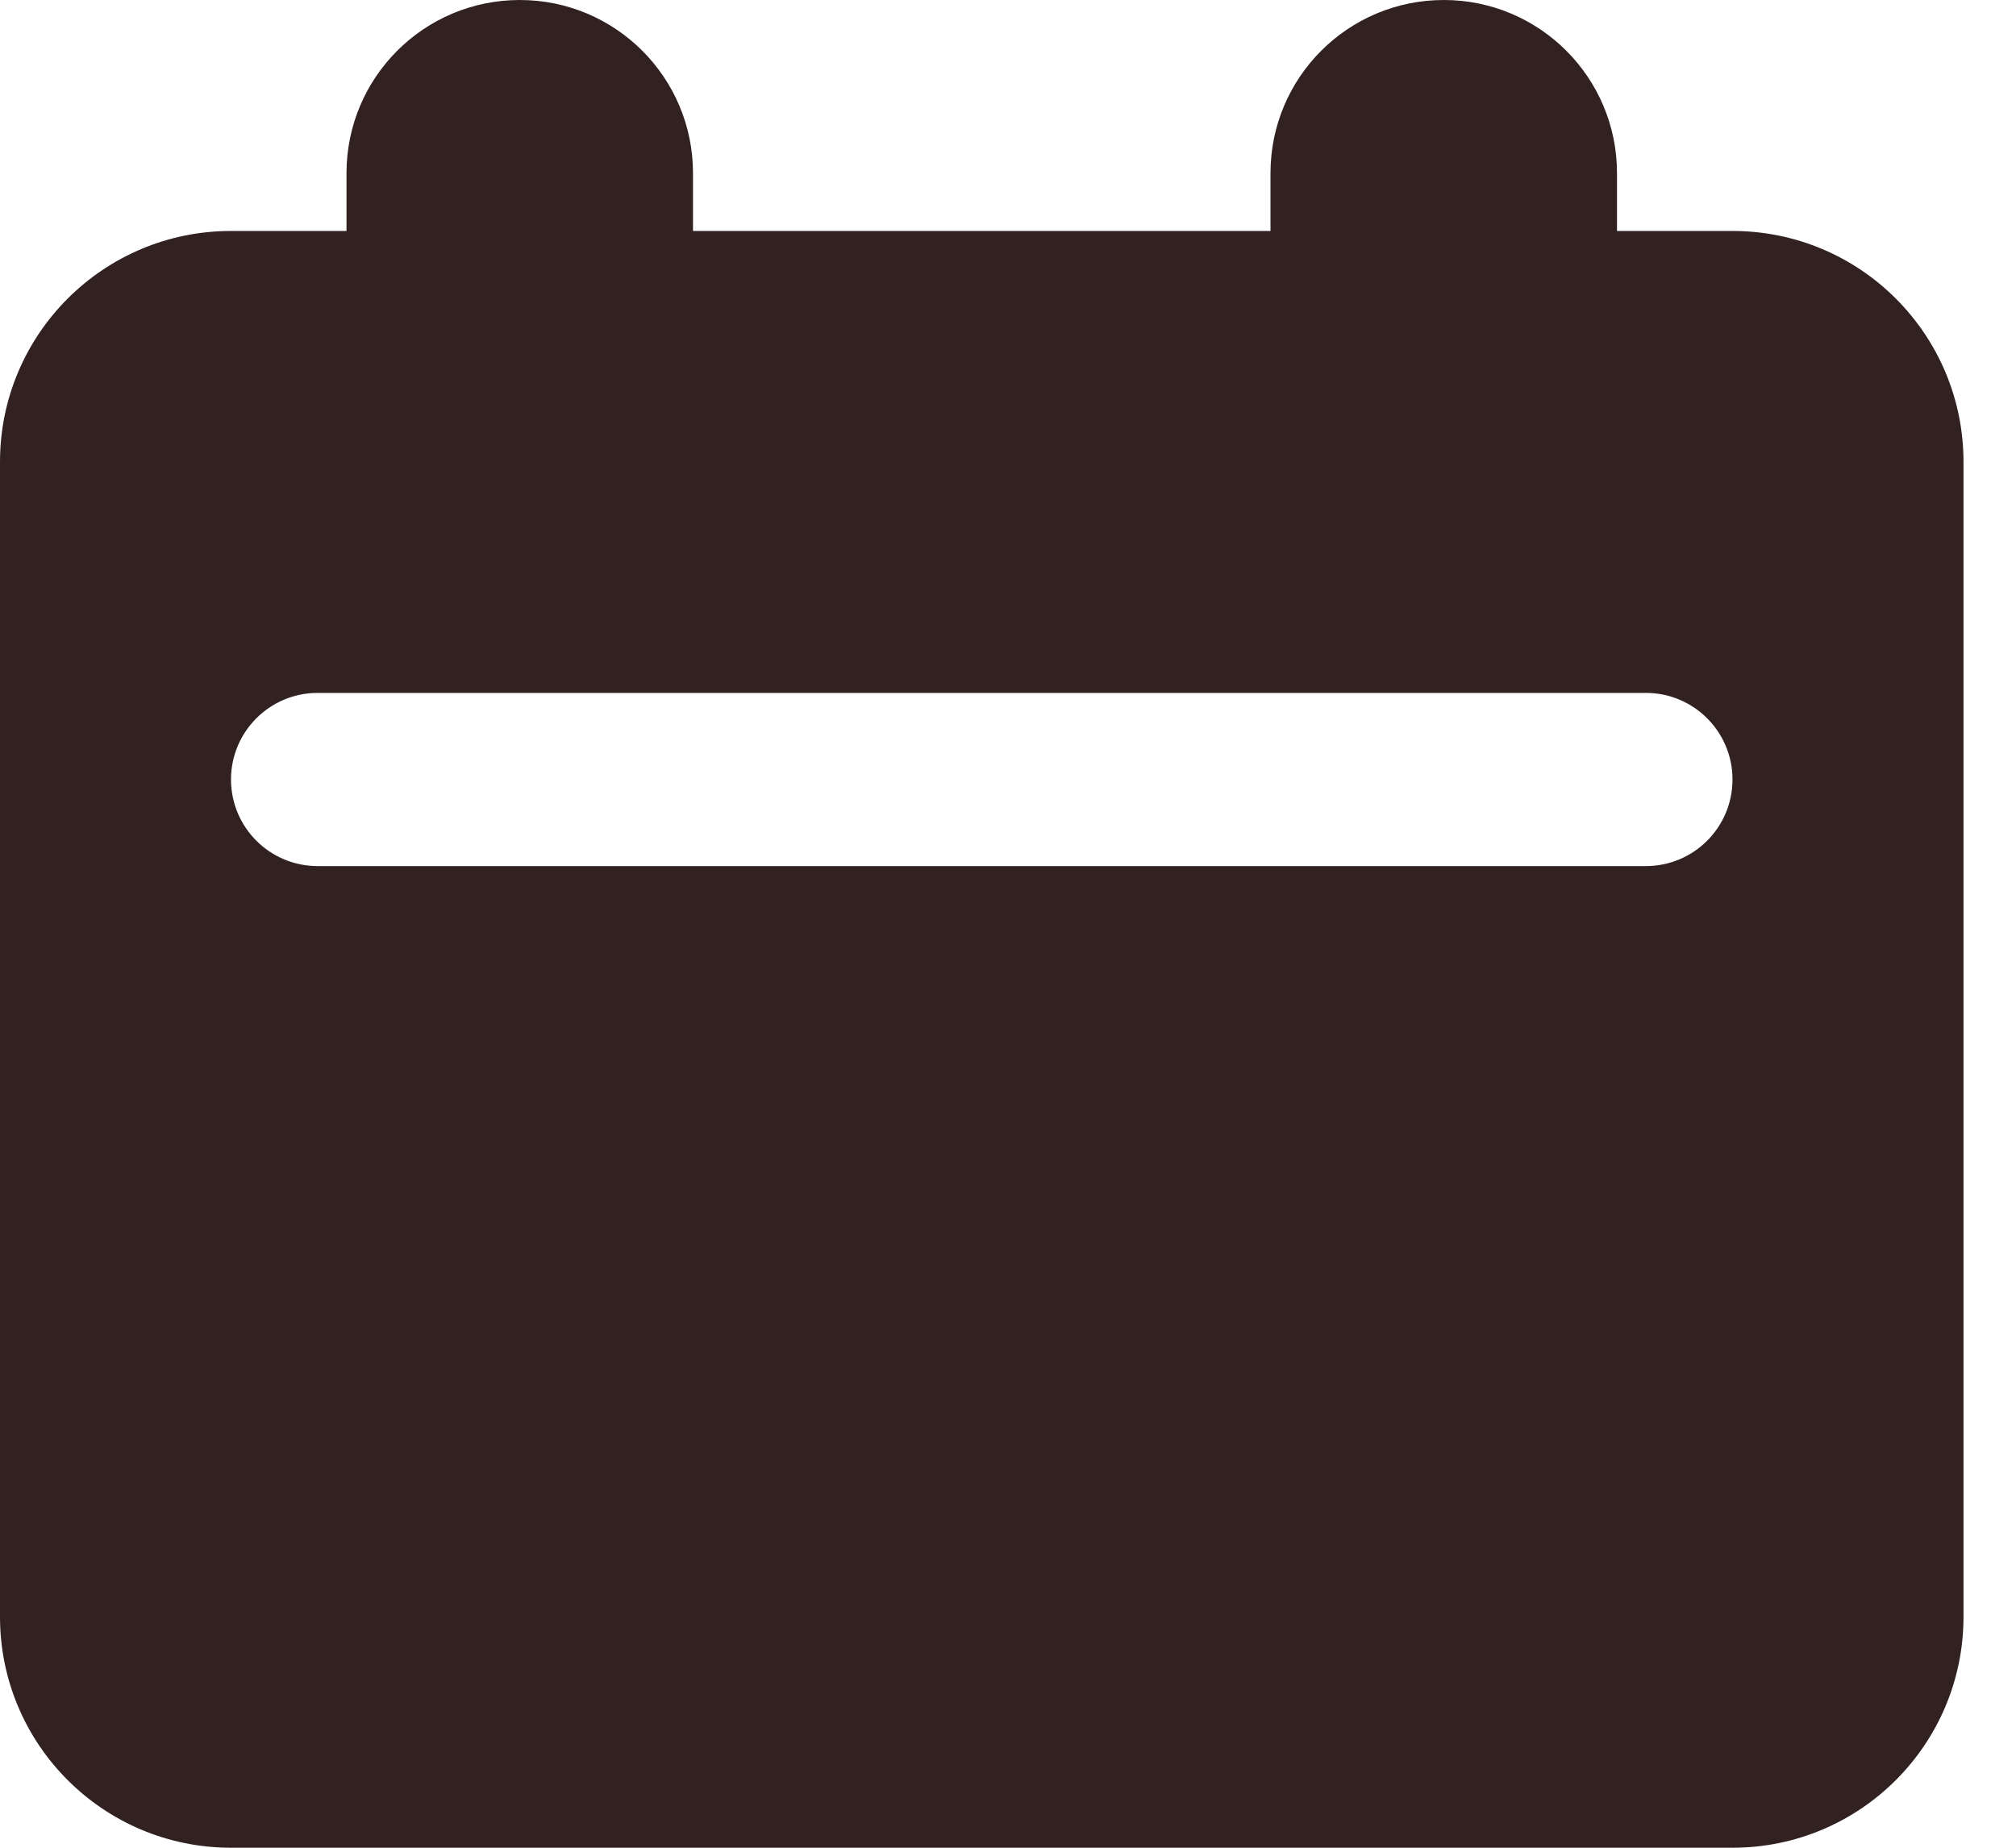
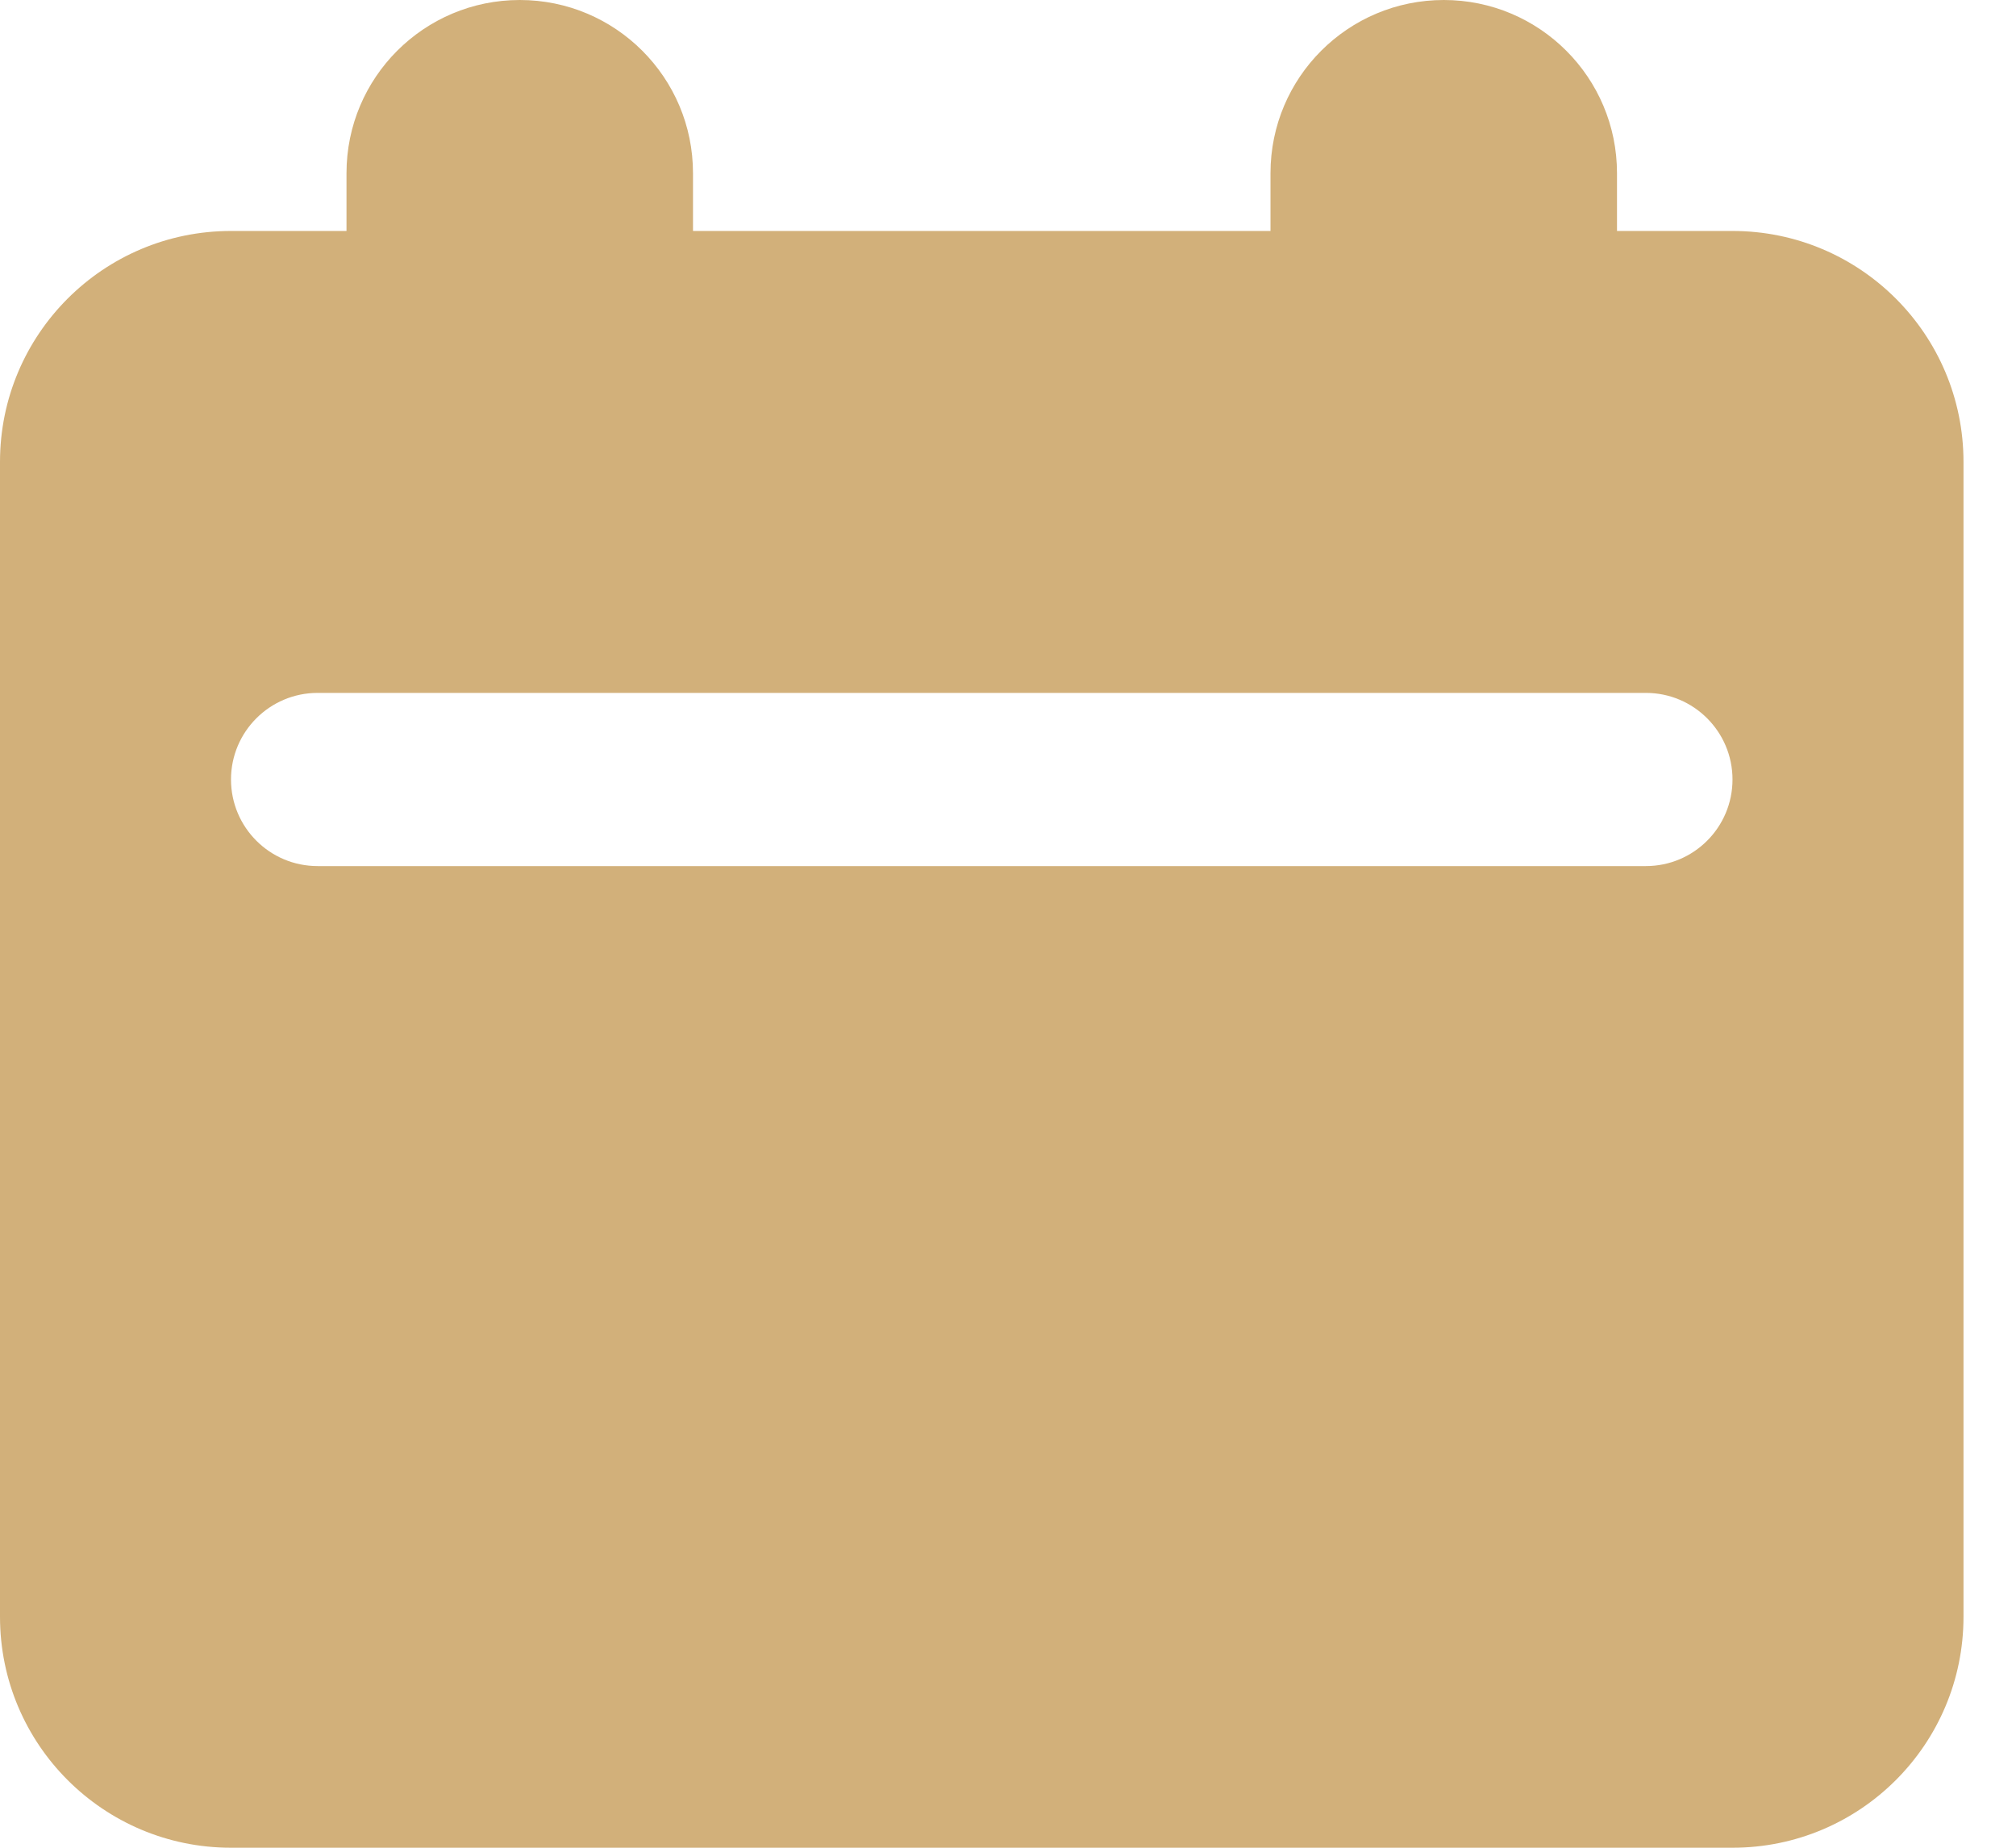
<svg xmlns="http://www.w3.org/2000/svg" width="24px" height="22px" viewBox="0 0 24 22" version="1.1">
  <g id="页面1" stroke="none" stroke-width="1" fill="none" fill-rule="evenodd">
-     <g id="iPhone-XS" transform="translate(-129, -744)" fill="#322121">
+     <g id="iPhone-XS" transform="translate(-129, -744)" fill="#D2B07A">
      <path d="M148.25,746.75 L149.625,746.75 C151.144,746.75 152.375,747.981 152.375,749.5 L152.375,763.25 C152.375,764.769 151.144,766 149.625,766 L131.75,766 C130.231,766 129,764.769 129,763.25 L129,749.5 C129,747.981 130.231,746.75 131.75,746.75 L133.125,746.75 L133.125,746.062 C133.125,744.923 134.048,744 135.188,744 C136.327,744 137.25,744.923 137.25,746.062 L137.25,746.75 L144.125,746.75 L144.125,746.062 C144.125,744.923 145.048,744 146.188,744 C147.327,744 148.25,744.923 148.25,746.062 L148.25,746.75 Z M132.781,752.25 C132.212,752.25 131.75,752.712 131.75,753.281 C131.75,753.851 132.212,754.312 132.781,754.312 L148.594,754.312 C149.163,754.312 149.625,753.851 149.625,753.281 C149.625,752.712 149.163,752.25 148.594,752.25 L132.781,752.25 Z" id="Shape" />
    </g>
  </g>
</svg>
